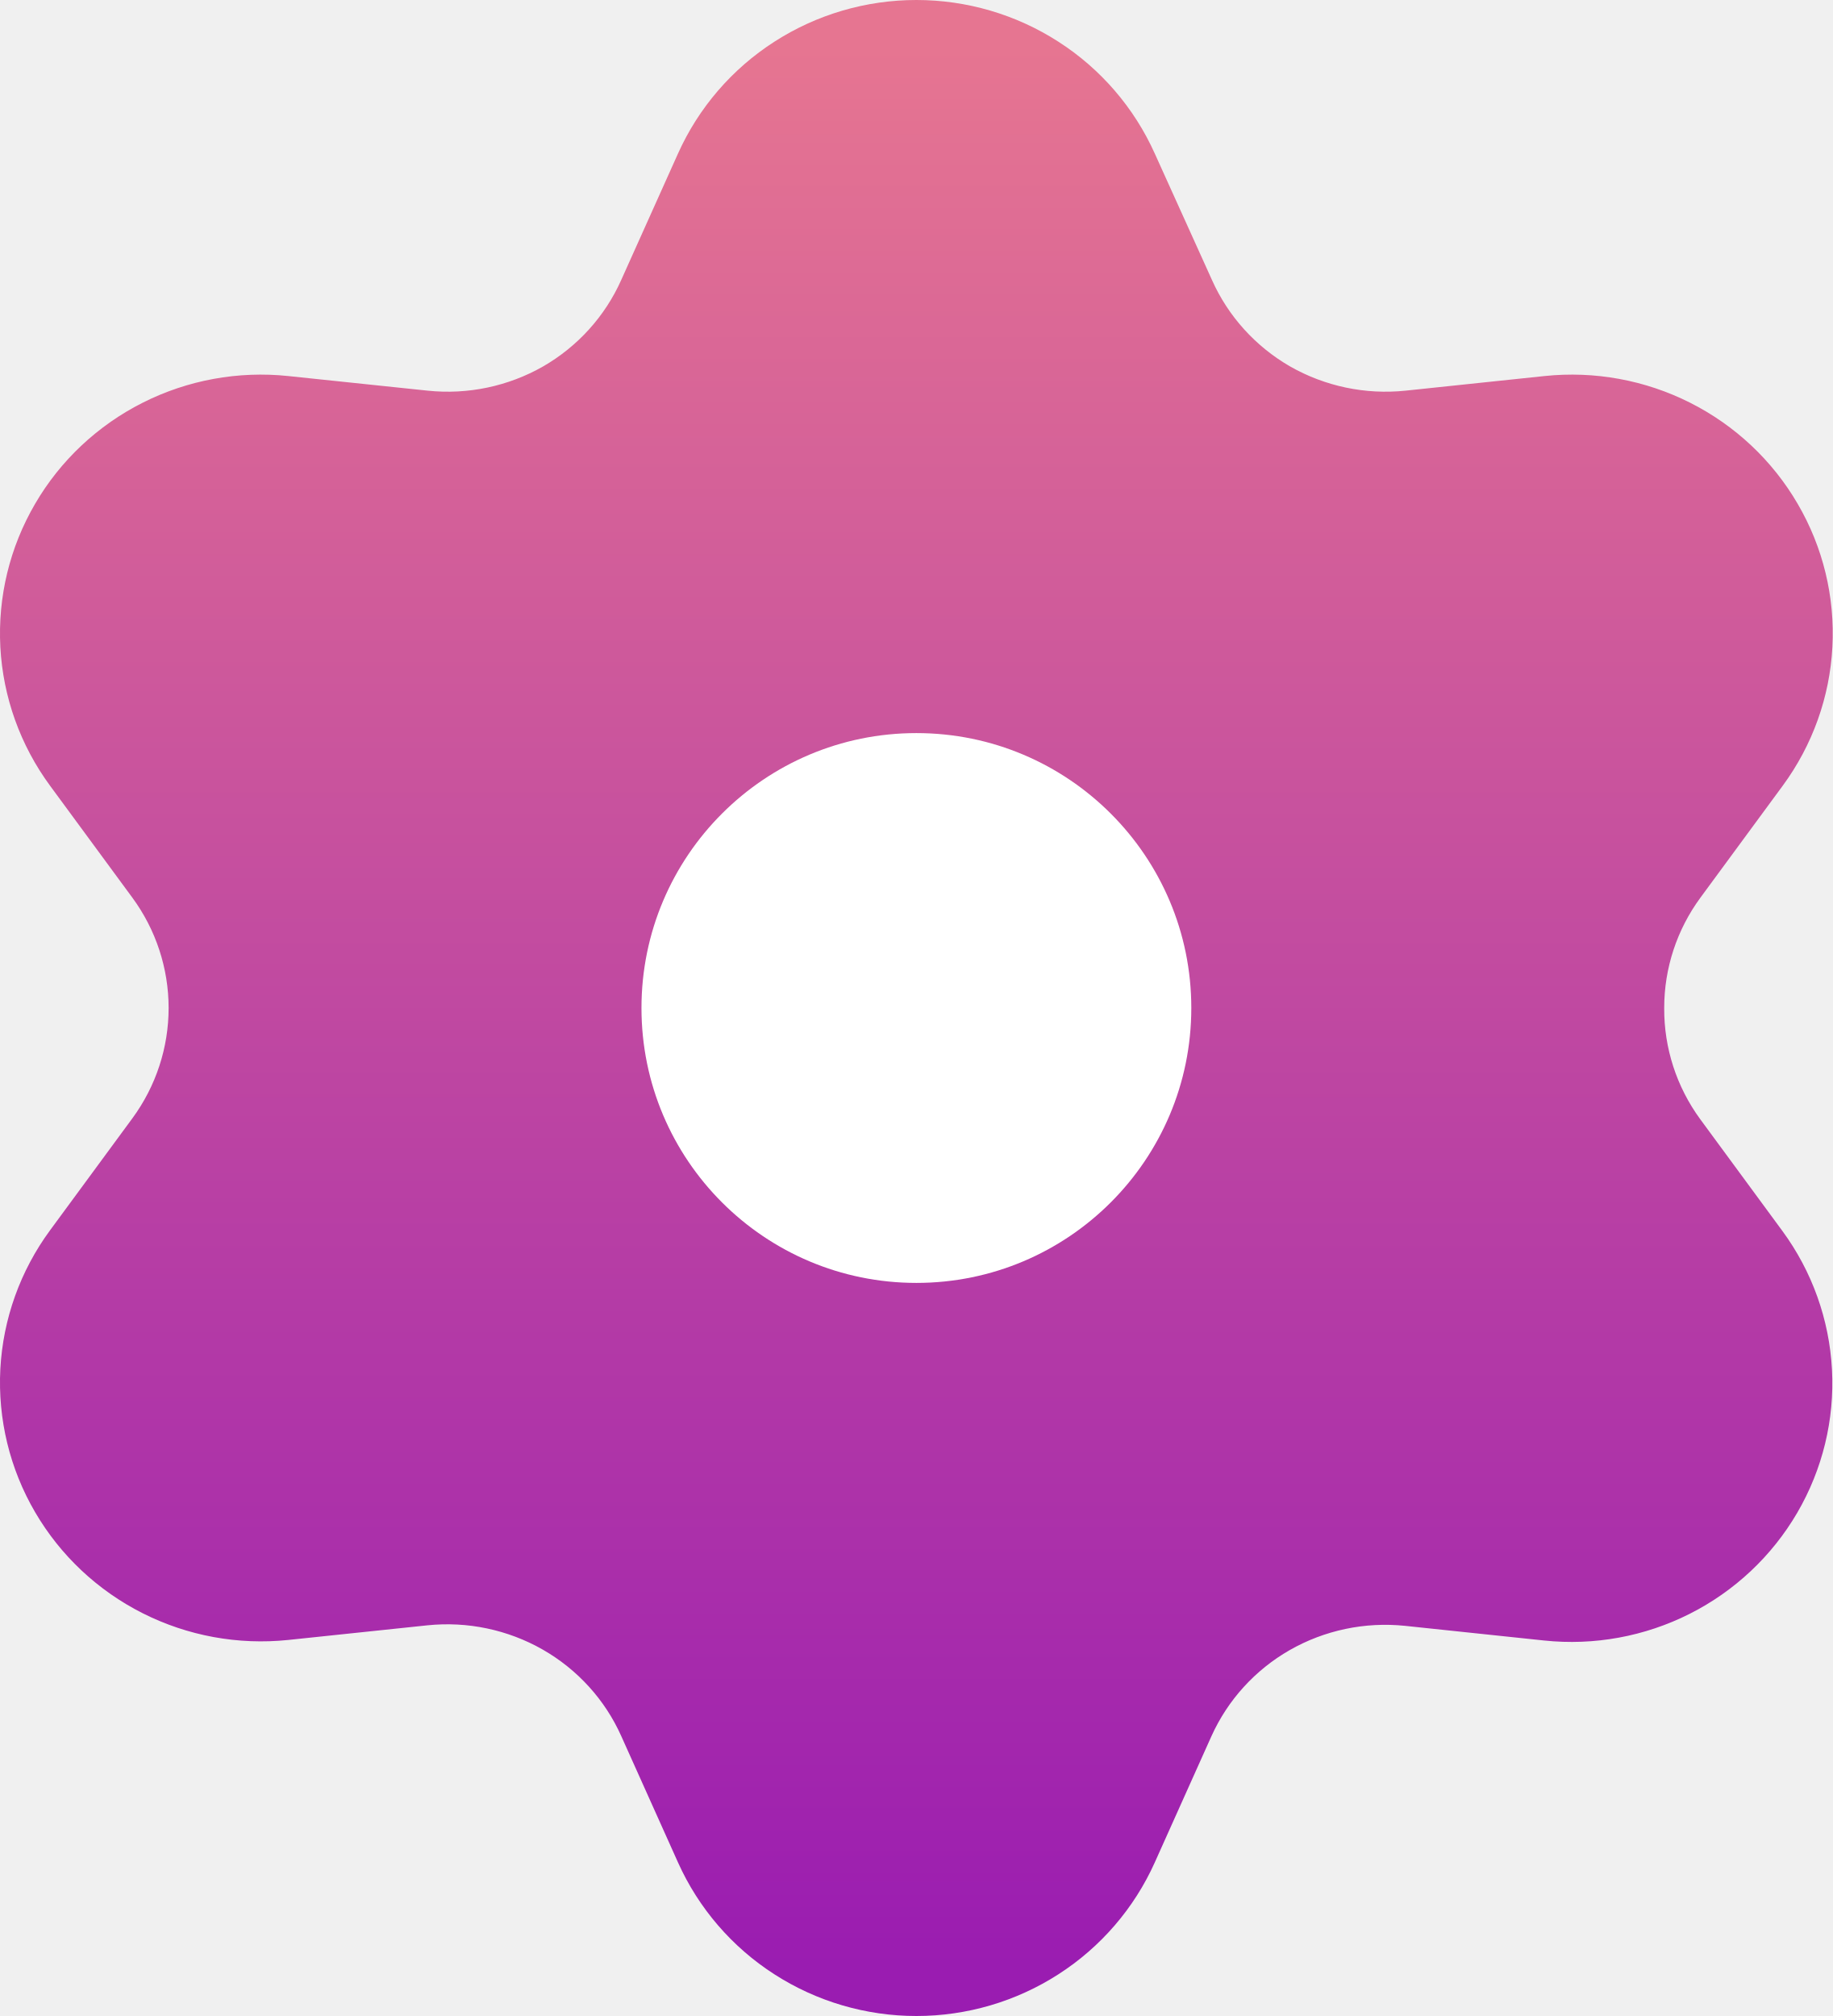
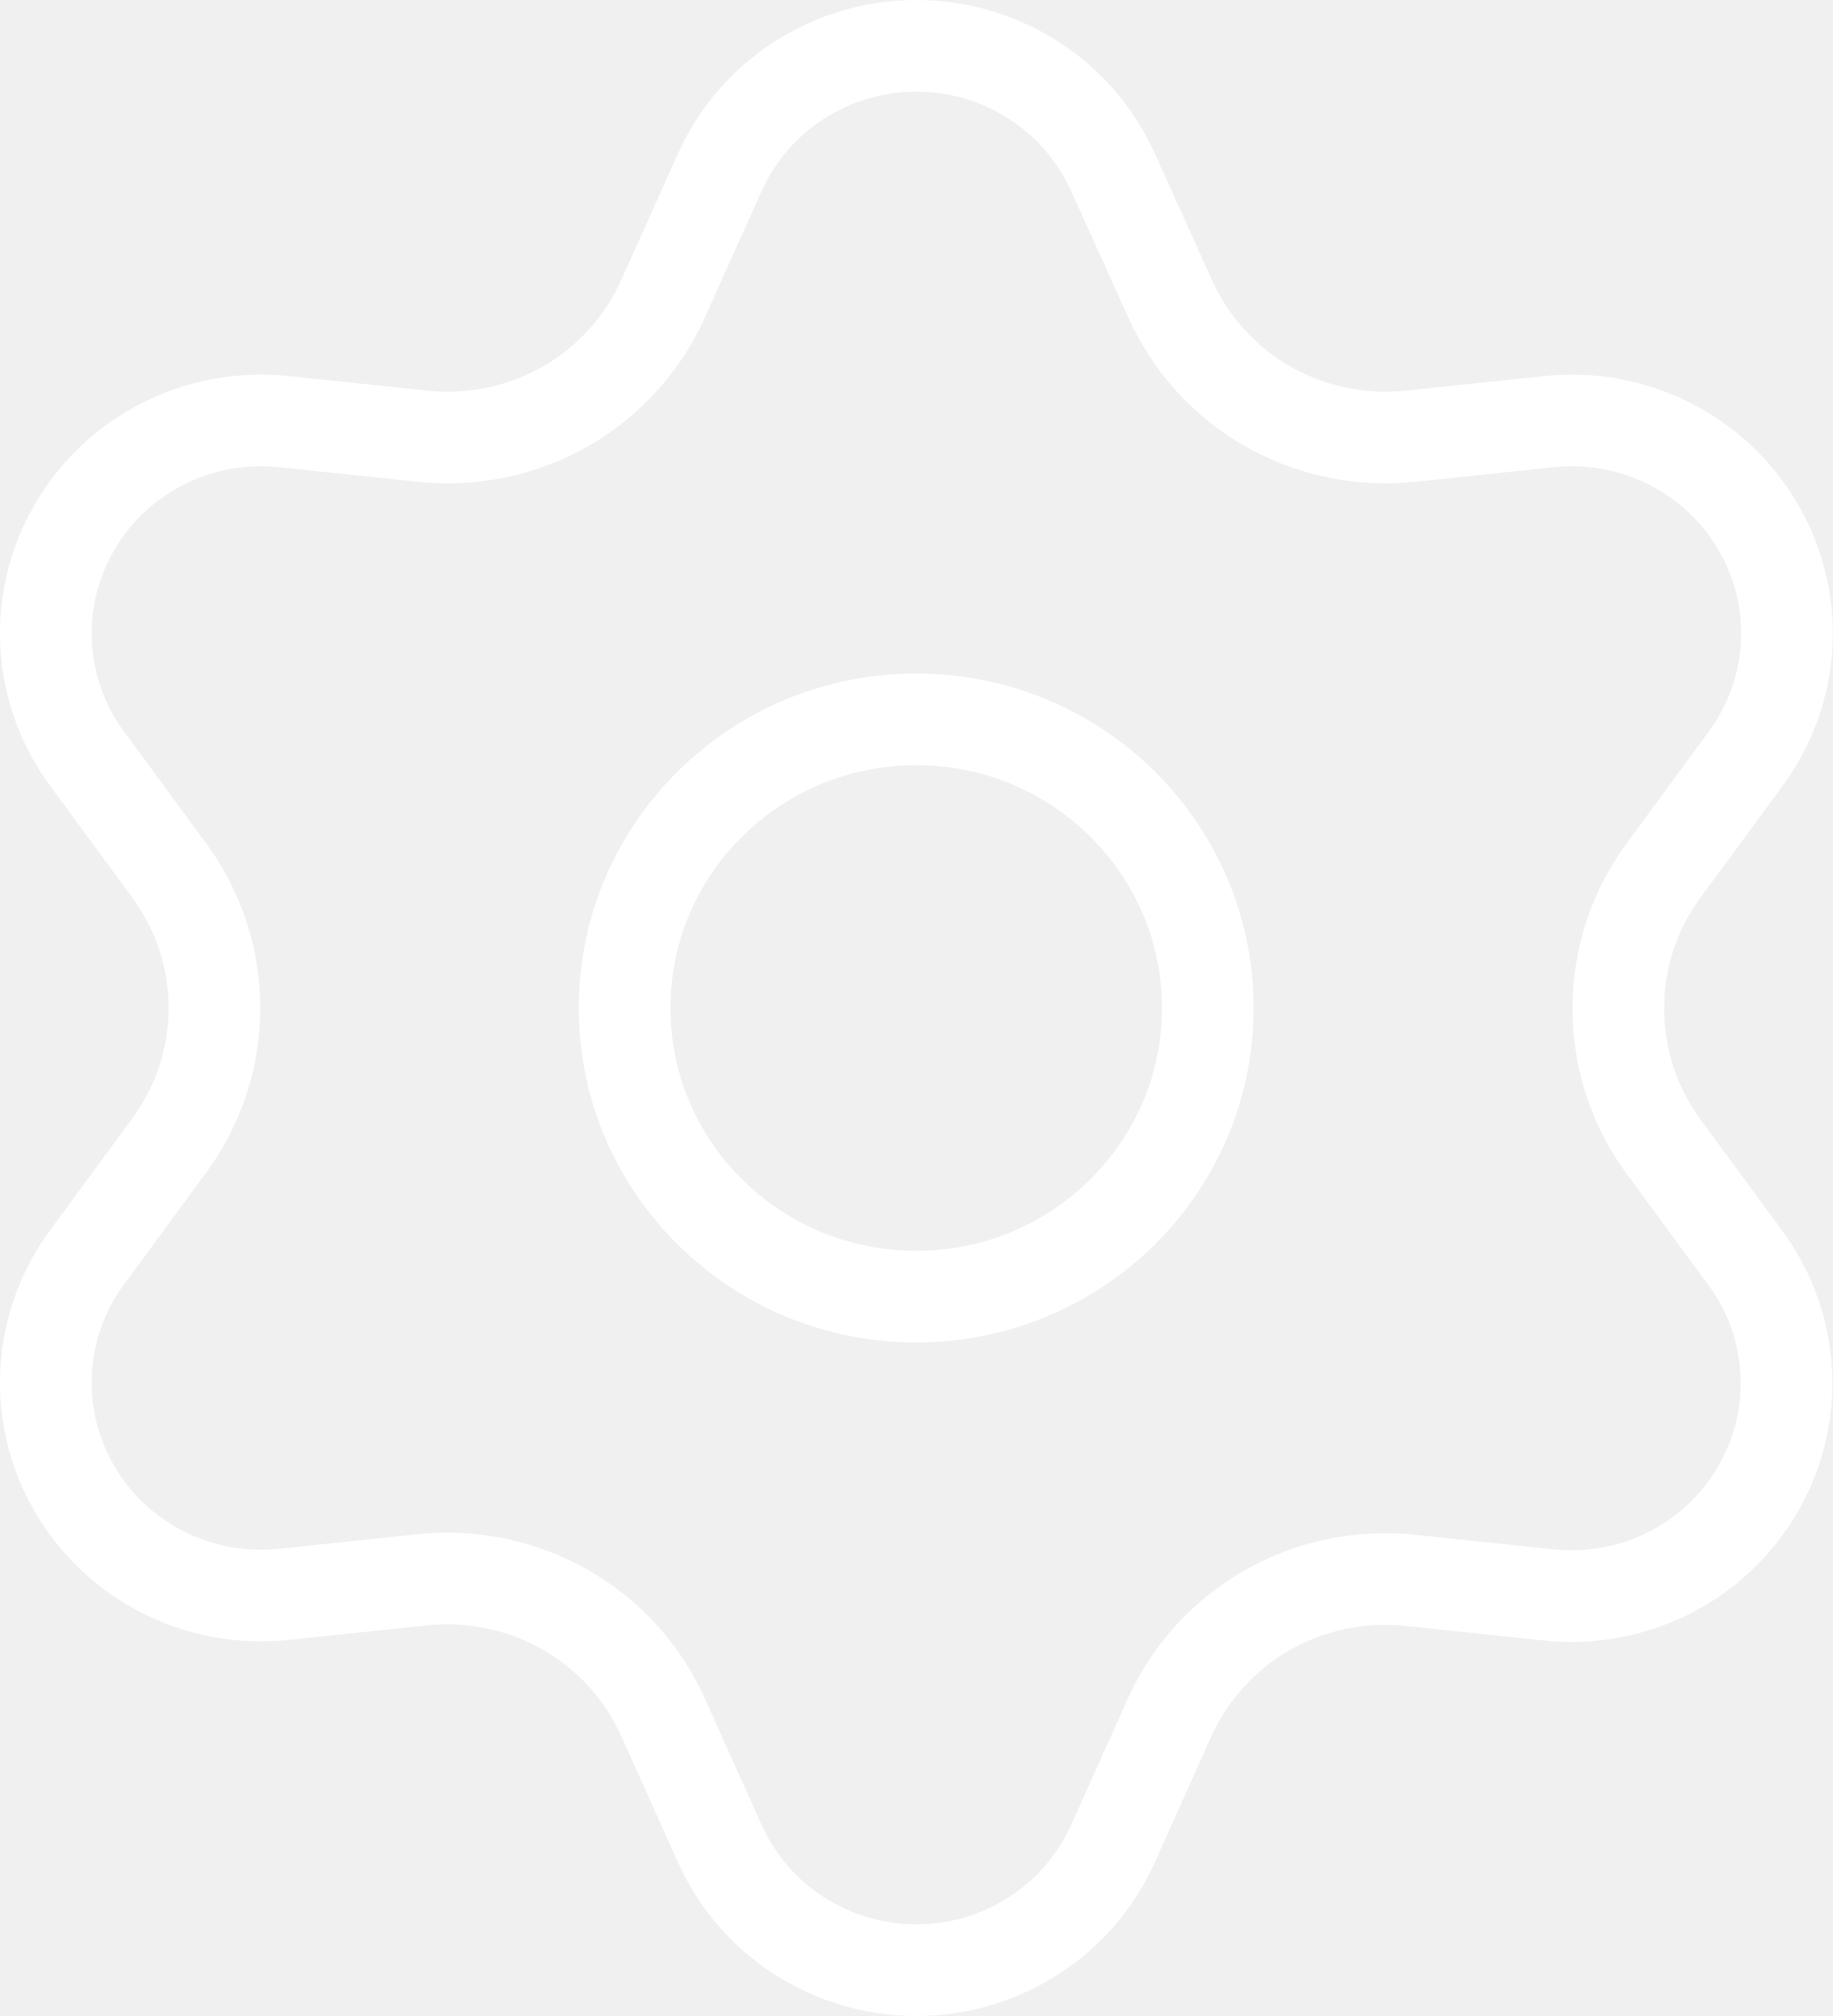
<svg xmlns="http://www.w3.org/2000/svg" width="40" height="44" viewBox="0 0 40 44" fill="none">
-   <path d="M14.47 37.479L15.71 40.24C16.079 41.061 16.68 41.76 17.442 42.249C18.203 42.739 19.092 43 20 43C20.908 43 21.797 42.739 22.558 42.249C23.32 41.76 23.921 41.061 24.29 40.24L25.529 37.479C25.971 36.5 26.713 35.683 27.651 35.146C28.594 34.607 29.686 34.378 30.769 34.49L33.803 34.81C34.706 34.905 35.617 34.738 36.426 34.33C37.235 33.922 37.907 33.29 38.361 32.512C38.815 31.733 39.032 30.842 38.984 29.944C38.936 29.047 38.627 28.182 38.092 27.455L36.296 25.012C35.657 24.136 35.315 23.081 35.321 22C35.32 20.922 35.665 19.871 36.306 18.999L38.102 16.556C38.636 15.83 38.946 14.965 38.993 14.068C39.041 13.17 38.825 12.278 38.37 11.5C37.917 10.721 37.245 10.09 36.435 9.682C35.626 9.274 34.715 9.107 33.812 9.202L30.779 9.521C29.695 9.634 28.604 9.404 27.66 8.866C26.721 8.325 25.978 7.504 25.539 6.521L24.29 3.76C23.921 2.939 23.32 2.24 22.558 1.751C21.797 1.261 20.908 1 20 1C19.092 1 18.203 1.261 17.442 1.751C16.68 2.24 16.079 2.939 15.71 3.76L14.47 6.521C14.031 7.504 13.289 8.325 12.349 8.866C11.406 9.404 10.314 9.634 9.231 9.521L6.188 9.202C5.285 9.107 4.374 9.274 3.565 9.682C2.756 10.09 2.083 10.721 1.63 11.5C1.175 12.278 0.959 13.17 1.006 14.068C1.054 14.965 1.364 15.83 1.898 16.556L3.694 18.999C4.335 19.871 4.68 20.922 4.68 22C4.68 23.078 4.335 24.129 3.694 25.001L1.898 27.444C1.364 28.17 1.054 29.035 1.006 29.932C0.959 30.83 1.175 31.722 1.63 32.5C2.084 33.278 2.756 33.909 3.565 34.317C4.374 34.725 5.285 34.892 6.188 34.798L9.221 34.479C10.305 34.366 11.396 34.596 12.34 35.134C13.283 35.673 14.029 36.494 14.47 37.479Z" fill="url(#paint0_linear_0_1)" />
-   <path d="M19.996 28.3C23.511 28.3 26.36 25.479 26.36 22C26.36 18.521 23.511 15.7 19.996 15.7C16.482 15.7 13.632 18.521 13.632 22C13.632 25.479 16.482 28.3 19.996 28.3Z" fill="url(#paint1_linear_0_1)" />
-   <path d="M14.47 37.479L15.71 40.24C16.079 41.061 16.68 41.76 17.442 42.249C18.203 42.739 19.092 43 20 43C20.908 43 21.797 42.739 22.558 42.249C23.32 41.76 23.921 41.061 24.29 40.24L25.529 37.479C25.971 36.5 26.713 35.683 27.651 35.146C28.594 34.607 29.686 34.378 30.769 34.49L33.803 34.81C34.706 34.905 35.617 34.738 36.426 34.33C37.235 33.922 37.907 33.29 38.361 32.512C38.815 31.733 39.032 30.842 38.984 29.944C38.936 29.047 38.627 28.182 38.092 27.455L36.296 25.012C35.657 24.136 35.315 23.081 35.321 22C35.32 20.922 35.665 19.871 36.306 18.999L38.102 16.556C38.636 15.83 38.946 14.965 38.993 14.068C39.041 13.17 38.825 12.278 38.37 11.5C37.917 10.721 37.245 10.09 36.435 9.682C35.626 9.274 34.715 9.107 33.812 9.202L30.779 9.521C29.695 9.634 28.604 9.404 27.66 8.866C26.721 8.325 25.978 7.504 25.539 6.521L24.29 3.76C23.921 2.939 23.32 2.24 22.558 1.751C21.797 1.261 20.908 1 20 1C19.092 1 18.203 1.261 17.442 1.751C16.68 2.24 16.079 2.939 15.71 3.76L14.47 6.521C14.031 7.504 13.289 8.325 12.349 8.866C11.406 9.404 10.314 9.634 9.231 9.521L6.188 9.202C5.285 9.107 4.374 9.274 3.565 9.682C2.756 10.09 2.083 10.721 1.63 11.5C1.175 12.278 0.959 13.17 1.006 14.068C1.054 14.965 1.364 15.83 1.898 16.556L3.694 18.999C4.335 19.871 4.68 20.922 4.68 22C4.68 23.078 4.335 24.129 3.694 25.001L1.898 27.444C1.364 28.17 1.054 29.035 1.006 29.932C0.959 30.83 1.175 31.722 1.63 32.5C2.084 33.278 2.756 33.909 3.565 34.317C4.374 34.725 5.285 34.892 6.188 34.798L9.221 34.479C10.305 34.366 11.396 34.596 12.34 35.134C13.283 35.673 14.029 36.494 14.47 37.479Z" stroke="url(#paint2_linear_0_1)" stroke-width="2" stroke-linecap="round" stroke-linejoin="round" />
-   <path d="M19.996 28.3C23.511 28.3 26.36 25.479 26.36 22C26.36 18.521 23.511 15.7 19.996 15.7C16.482 15.7 13.632 18.521 13.632 22C13.632 25.479 16.482 28.3 19.996 28.3Z" stroke="url(#paint3_linear_0_1)" stroke-width="2" stroke-linecap="round" stroke-linejoin="round" />
-   <circle cx="20" cy="22" r="6" fill="white" />
-   <defs>
-     <linearGradient id="paint0_linear_0_1" x1="20" y1="1" x2="20" y2="43" gradientUnits="userSpaceOnUse">
-       <stop stop-color="#E67591" />
-       <stop offset="1" stop-color="#9A1CB1" />
-     </linearGradient>
-     <linearGradient id="paint1_linear_0_1" x1="20" y1="1" x2="20" y2="43" gradientUnits="userSpaceOnUse">
-       <stop stop-color="#E67591" />
-       <stop offset="1" stop-color="#9A1CB1" />
-     </linearGradient>
-     <linearGradient id="paint2_linear_0_1" x1="20" y1="1" x2="20" y2="43" gradientUnits="userSpaceOnUse">
-       <stop stop-color="#E67591" />
-       <stop offset="1" stop-color="#9A1CB1" />
-     </linearGradient>
-     <linearGradient id="paint3_linear_0_1" x1="20" y1="1" x2="20" y2="43" gradientUnits="userSpaceOnUse">
-       <stop stop-color="#E67591" />
-       <stop offset="1" stop-color="#9A1CB1" />
-     </linearGradient>
-   </defs>
+   <path d="M14.47 37.479L15.71 40.24C16.079 41.061 16.68 41.76 17.442 42.249C18.203 42.739 19.092 43 20 43C20.908 43 21.797 42.739 22.558 42.249C23.32 41.76 23.921 41.061 24.29 40.24L25.529 37.479C25.971 36.5 26.713 35.683 27.651 35.146C28.594 34.607 29.686 34.378 30.769 34.49L33.803 34.81C34.706 34.905 35.617 34.738 36.426 34.33C37.235 33.922 37.907 33.29 38.361 32.512C38.815 31.733 39.032 30.842 38.984 29.944C38.936 29.047 38.627 28.182 38.092 27.455L36.296 25.012C35.657 24.136 35.315 23.081 35.321 22C35.32 20.922 35.665 19.871 36.306 18.999L38.102 16.556C38.636 15.83 38.946 14.965 38.993 14.068C39.041 13.17 38.825 12.278 38.37 11.5C37.917 10.721 37.245 10.09 36.435 9.682C35.626 9.274 34.715 9.107 33.812 9.202L30.779 9.521C29.695 9.634 28.604 9.404 27.66 8.866C26.721 8.325 25.978 7.504 25.539 6.521L24.29 3.76C23.921 2.939 23.32 2.24 22.558 1.751C21.797 1.261 20.908 1 20 1C19.092 1 18.203 1.261 17.442 1.751C16.68 2.24 16.079 2.939 15.71 3.76L14.47 6.521C14.031 7.504 13.289 8.325 12.349 8.866C11.406 9.404 10.314 9.634 9.231 9.521L6.188 9.202C5.285 9.107 4.374 9.274 3.565 9.682C2.756 10.09 2.083 10.721 1.63 11.5C1.175 12.278 0.959 13.17 1.006 14.068C1.054 14.965 1.364 15.83 1.898 16.556L3.694 18.999C4.335 19.871 4.68 20.922 4.68 22C4.68 23.078 4.335 24.129 3.694 25.001L1.898 27.444C1.364 28.17 1.054 29.035 1.006 29.932C0.959 30.83 1.175 31.722 1.63 32.5C2.084 33.278 2.756 33.909 3.565 34.317C4.374 34.725 5.285 34.892 6.188 34.798L9.221 34.479C10.305 34.366 11.396 34.596 12.34 35.134C13.283 35.673 14.029 36.494 14.47 37.479Z" stroke="white" stroke-width="2" stroke-linecap="round" stroke-linejoin="round" />
+   <path d="M19.996 28.3C23.511 28.3 26.36 25.479 26.36 22C26.36 18.521 23.511 15.7 19.996 15.7C16.482 15.7 13.632 18.521 13.632 22C13.632 25.479 16.482 28.3 19.996 28.3Z" stroke="white" stroke-width="2" stroke-linecap="round" stroke-linejoin="round" />
</svg>
